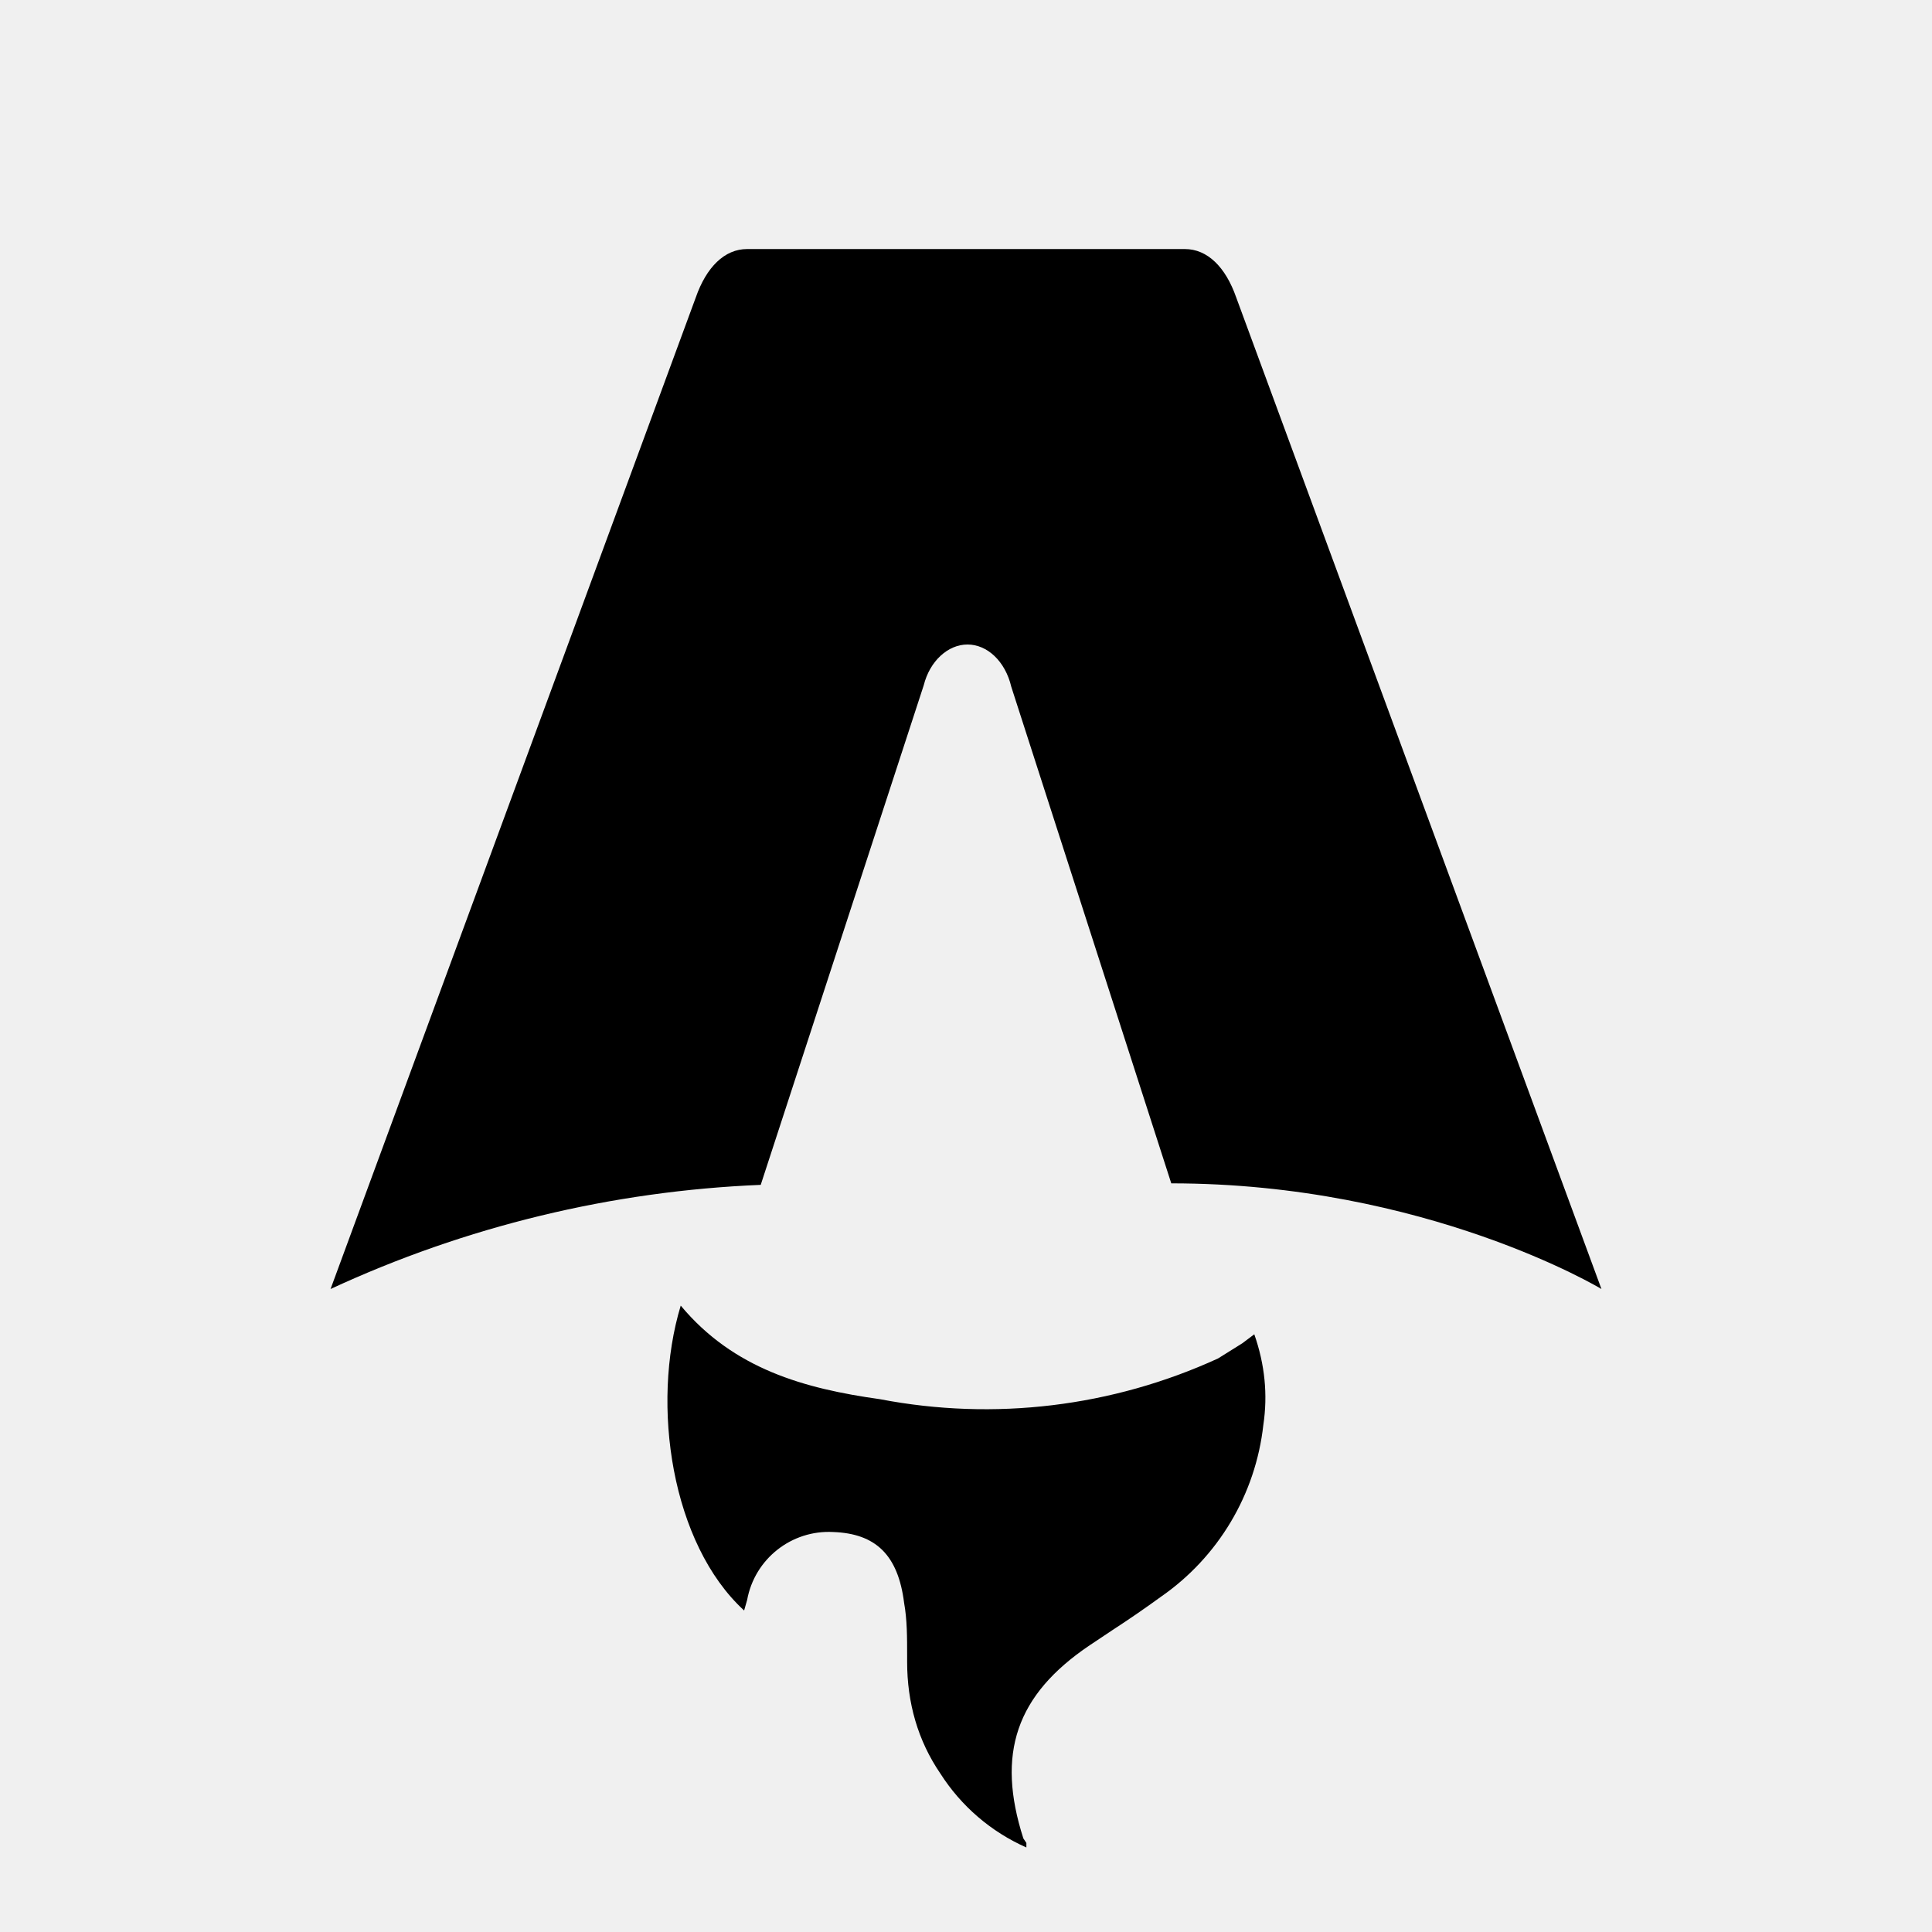
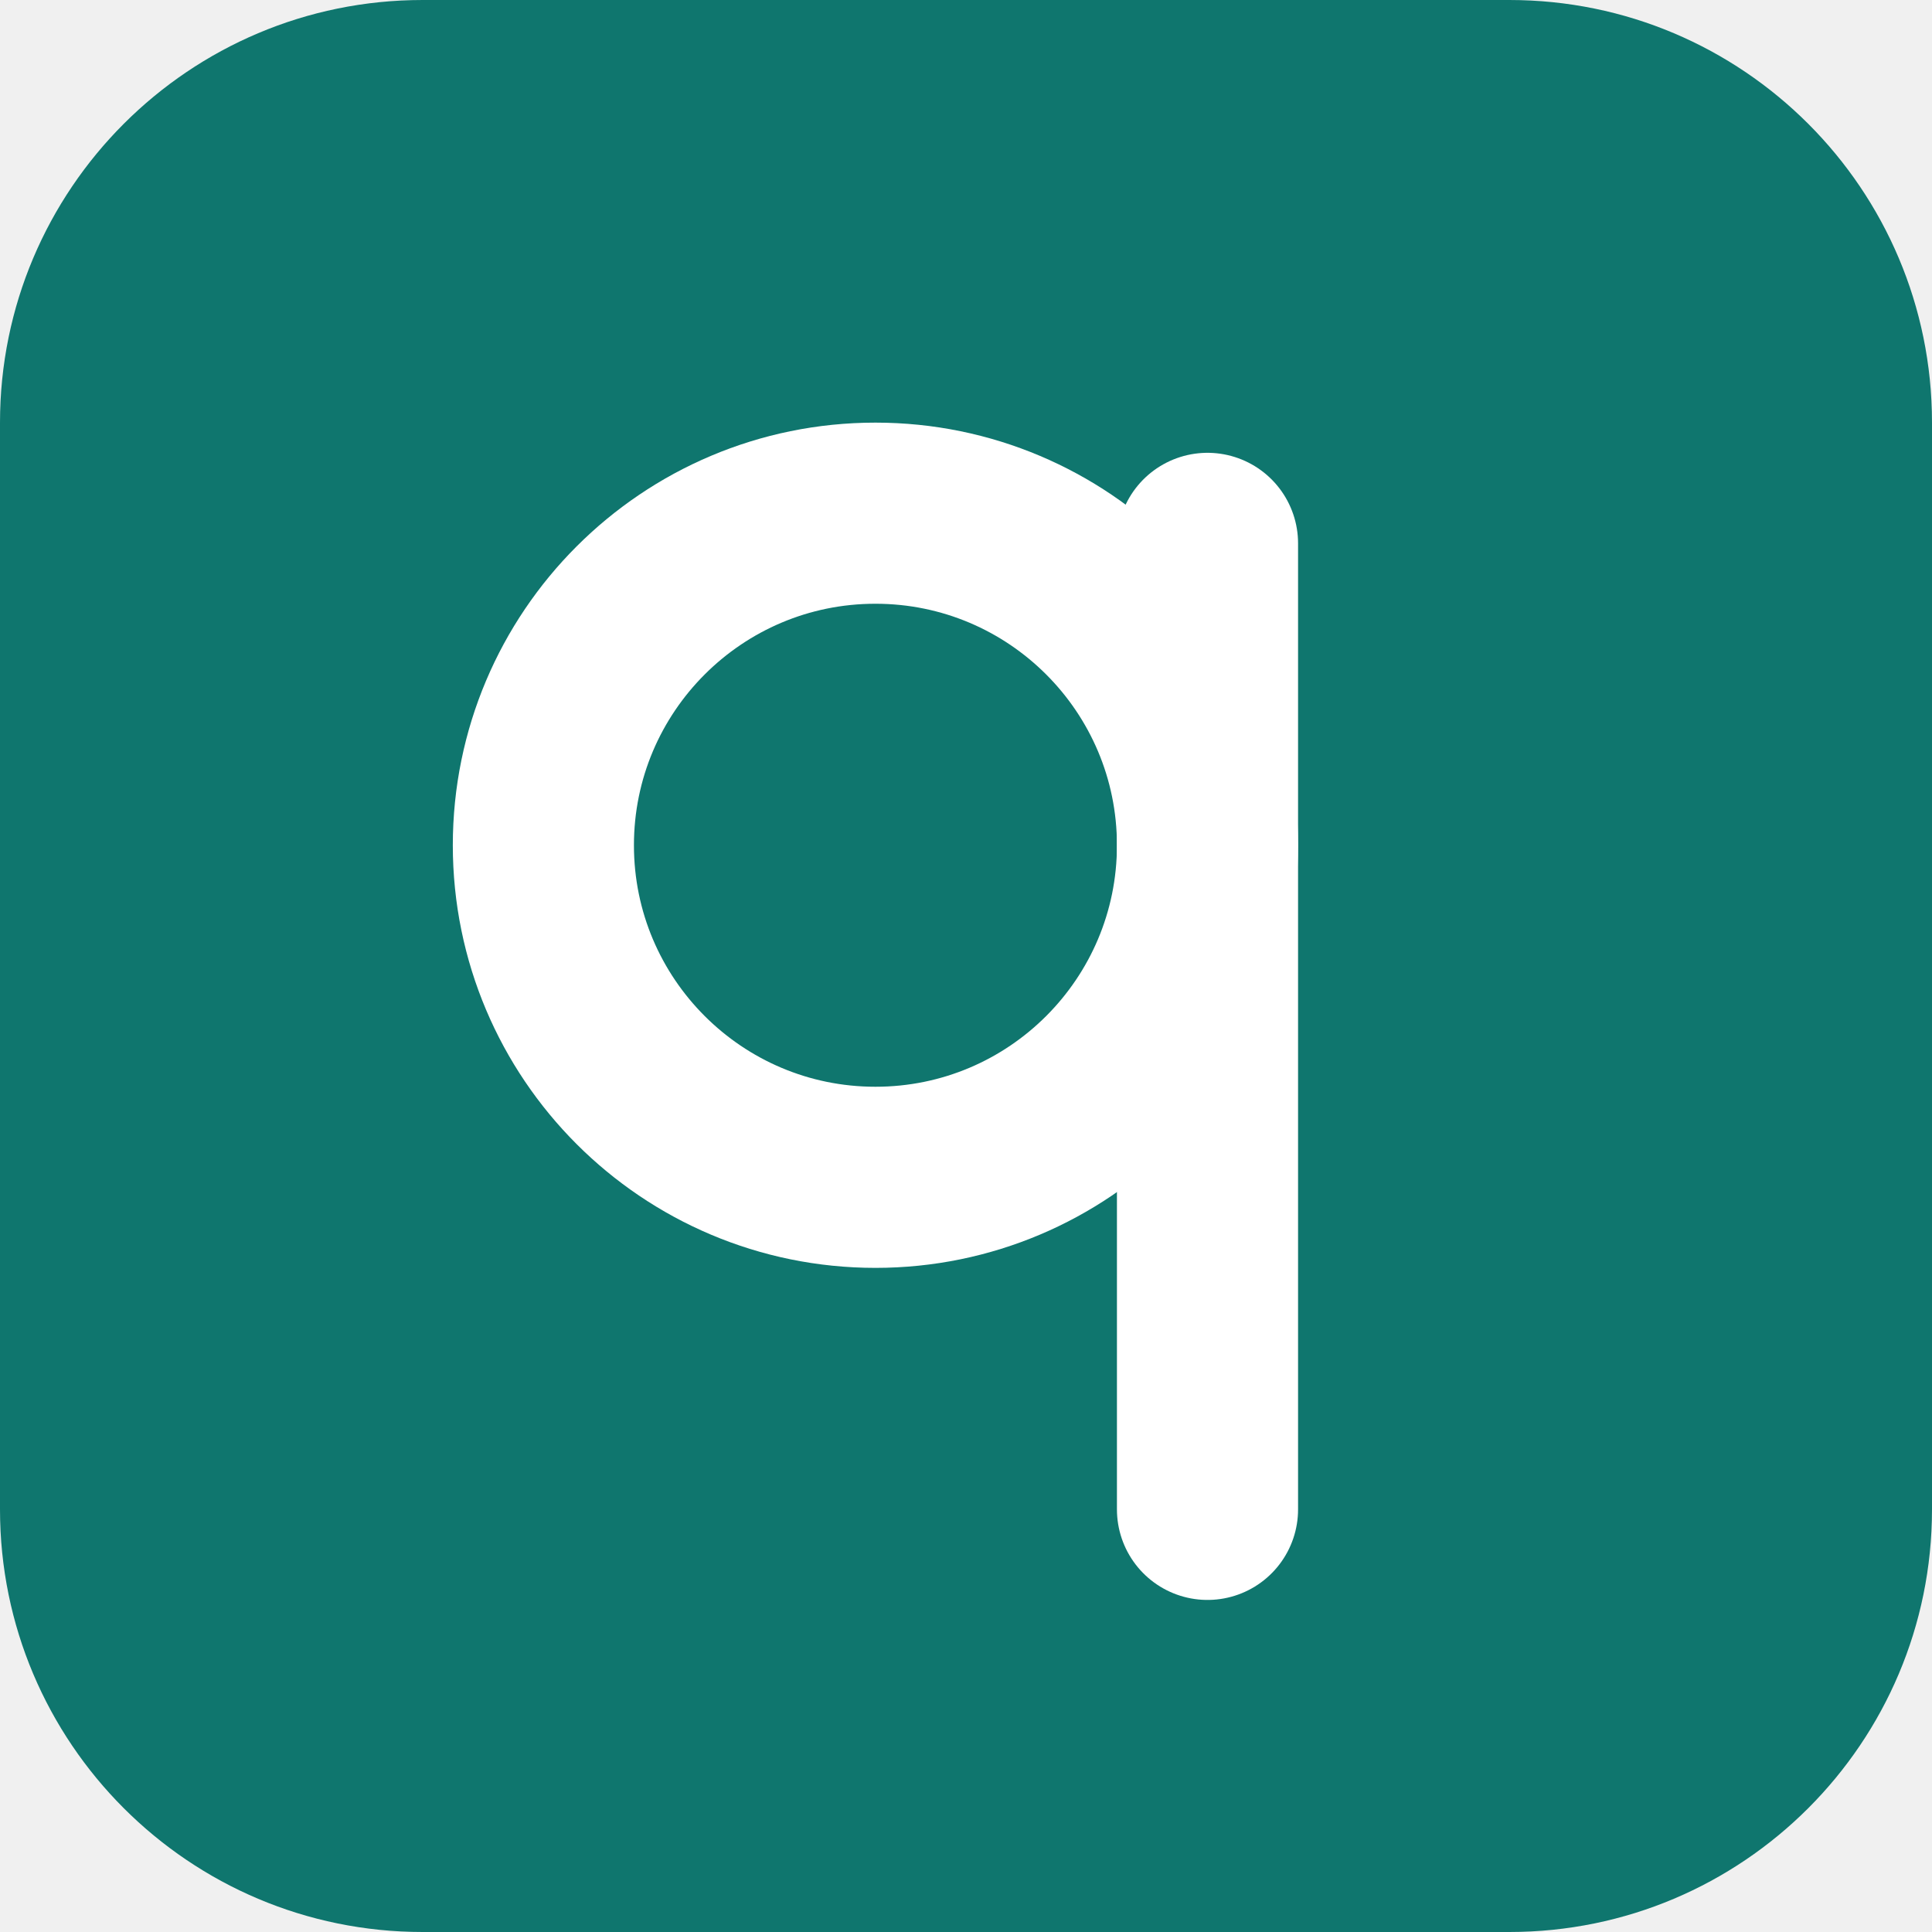
- <svg xmlns="http://www.w3.org/2000/svg" fill="none" viewBox="0 0 128 128">
-   <path d="M50.4 78.5a75.1 75.1 0 0 0-28.5 6.9l24.2-65.7c.7-2 1.9-3.2 3.4-3.2h29c1.5 0 2.7 1.2 3.4 3.2l24.2 65.7s-11.6-7-28.5-7L67 45.5c-.4-1.7-1.6-2.8-2.9-2.8-1.3 0-2.5 1.1-2.9 2.7L50.4 78.5Zm-1.1 28.2Zm-4.2-20.2c-2 6.6-.6 15.8 4.2 20.2a17.5 17.5 0 0 1 .2-.7 5.5 5.5 0 0 1 5.7-4.5c2.8.1 4.3 1.5 4.7 4.7.2 1.1.2 2.3.2 3.5v.4c0 2.7.7 5.2 2.2 7.4a13 13 0 0 0 5.7 4.9v-.3l-.2-.3c-1.8-5.6-.5-9.5 4.4-12.8l1.5-1a73 73 0 0 0 3.2-2.2 16 16 0 0 0 6.8-11.4c.3-2 .1-4-.6-6l-.8.6-1.6 1a37 37 0 0 1-22.4 2.7c-5-.7-9.7-2-13.2-6.2Z" />
-   <style>
-         path { fill: #000; }
-         @media (prefers-color-scheme: dark) {
-             path { fill: #FFF; }
-         }
-     </style>
+ <svg xmlns="http://www.w3.org/2000/svg" viewBox="0 0 32 32">
+   <rect width="32" height="32" rx="7" fill="#0f766e" />
+   <circle cx="14.5" cy="14" r="5.5" fill="none" stroke="#fff" stroke-width="3" />
+   <path d="M20 9v16" fill="none" stroke="#fff" stroke-width="3" stroke-linecap="round" />
</svg>
